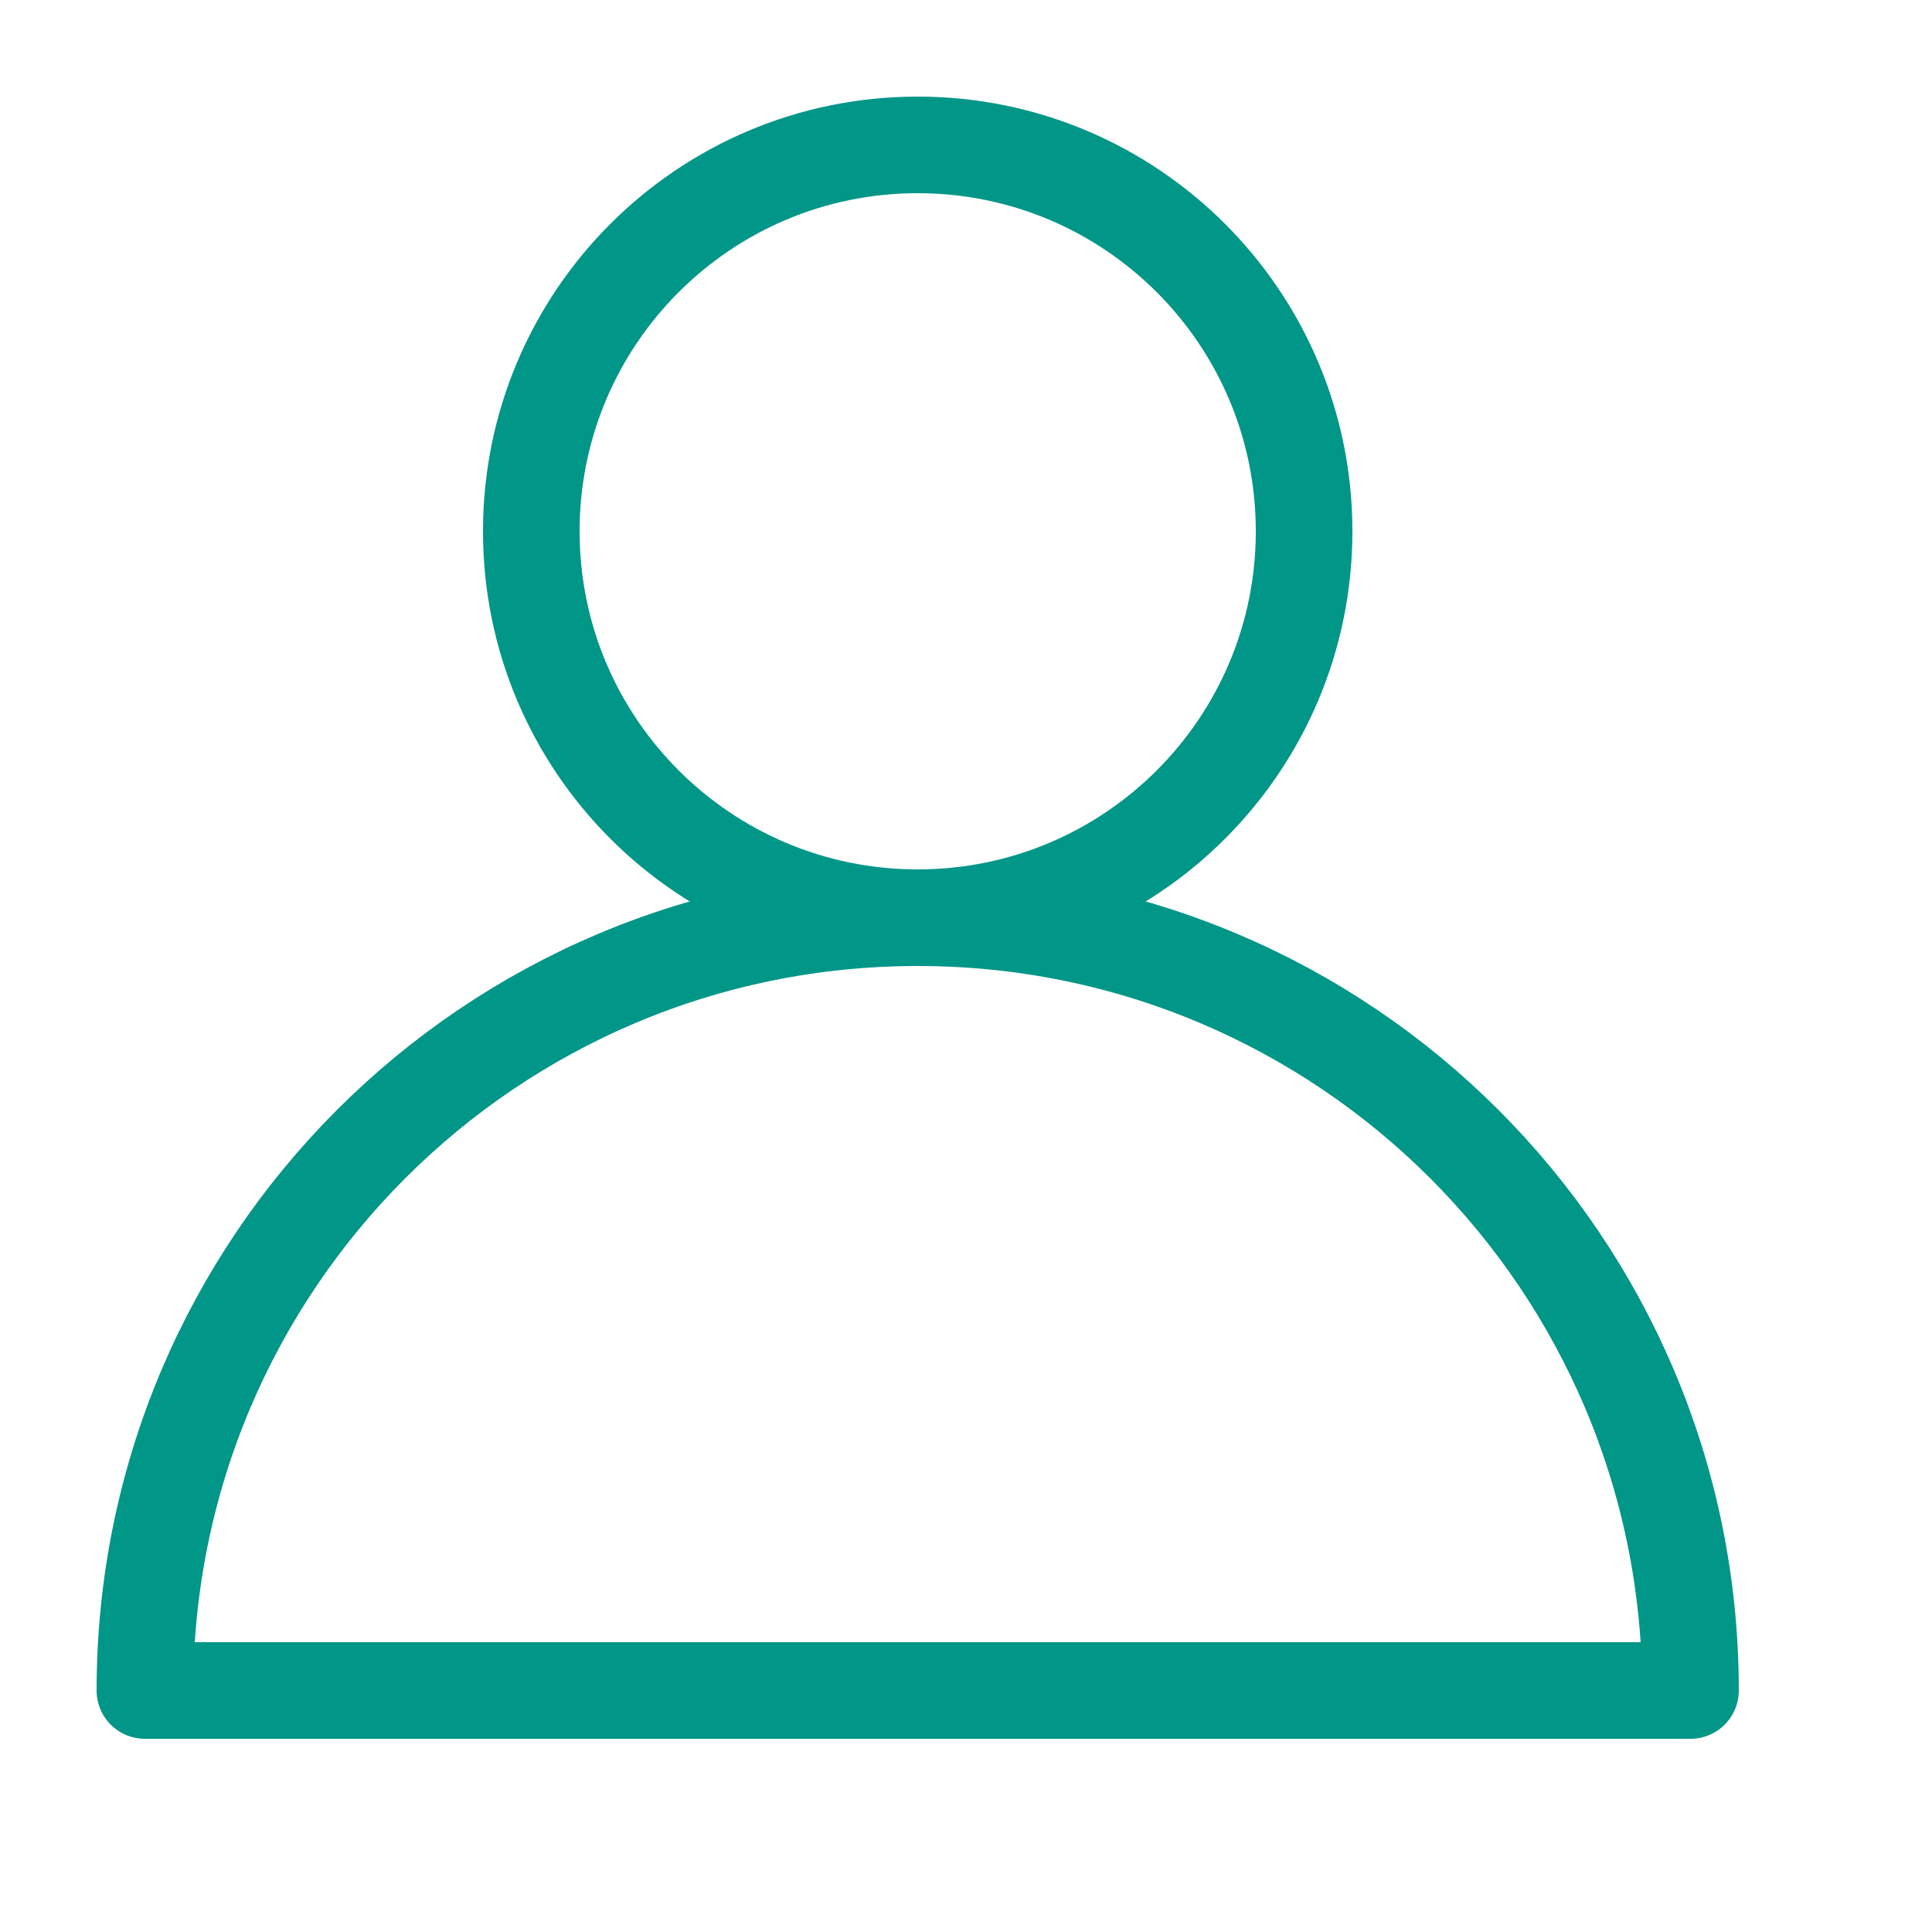
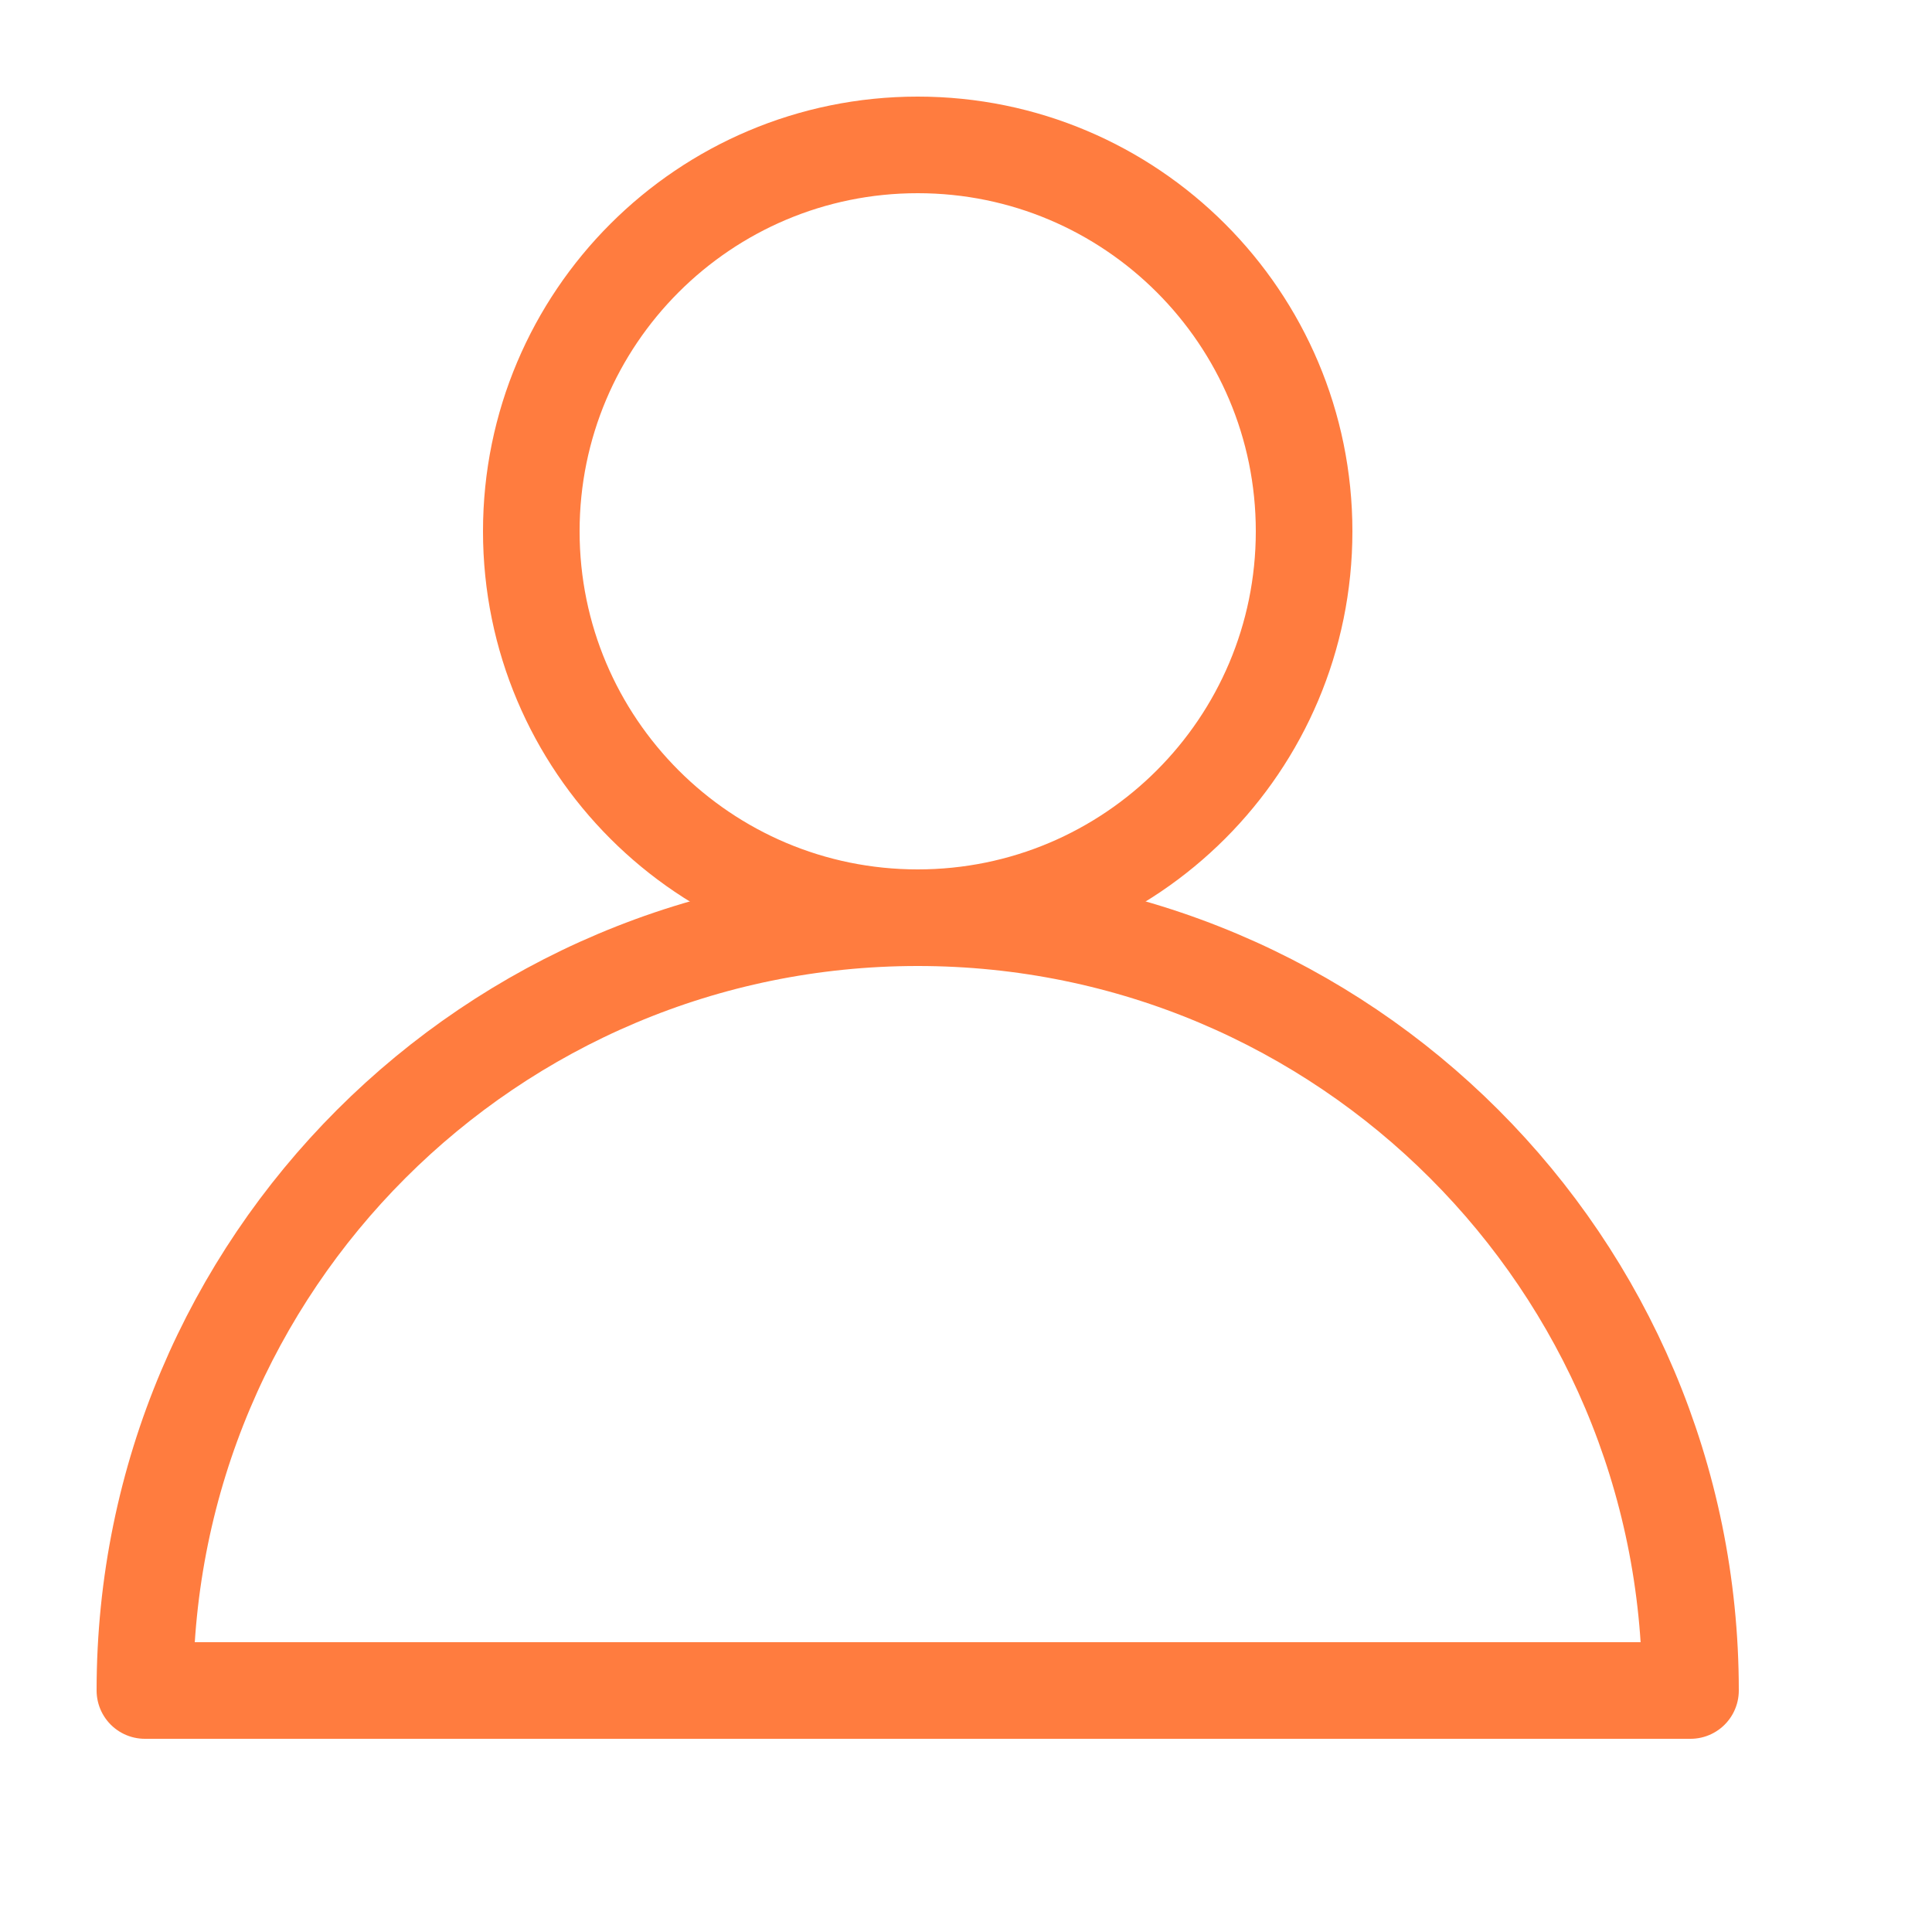
- <svg xmlns="http://www.w3.org/2000/svg" id="a" width="20" height="20" viewBox="0 0 20 20">
-   <circle cx="9.5" cy="5.5" r="4" style="fill:none; stroke:#009688; stroke-linecap:square; stroke-linejoin:round;" />
-   <path d="M17.5,17.5c0-4.42-3.58-8-8-8S1.5,13.08,1.5,17.5h16Z" style="fill:none; stroke:#009688; stroke-linecap:square; stroke-linejoin:round;" />
+ <svg xmlns="http://www.w3.org/2000/svg" width="20" height="20" viewBox="0 0 20 20" fill="none">
+   <path d="M9.5 9.5C11.709 9.5 13.5 7.709 13.5 5.5C13.5 3.291 11.709 1.5 9.5 1.5C7.291 1.5 5.5 3.291 5.5 5.5C5.5 7.709 7.291 9.5 9.5 9.5Z" stroke="#FF7C3F" stroke-linecap="square" stroke-linejoin="round" />
+   <path d="M17.5 17.5C17.5 13.08 13.92 9.5 9.5 9.5C5.08 9.5 1.5 13.08 1.5 17.5H17.5Z" stroke="#FF7C3F" stroke-linecap="square" stroke-linejoin="round" />
</svg>
